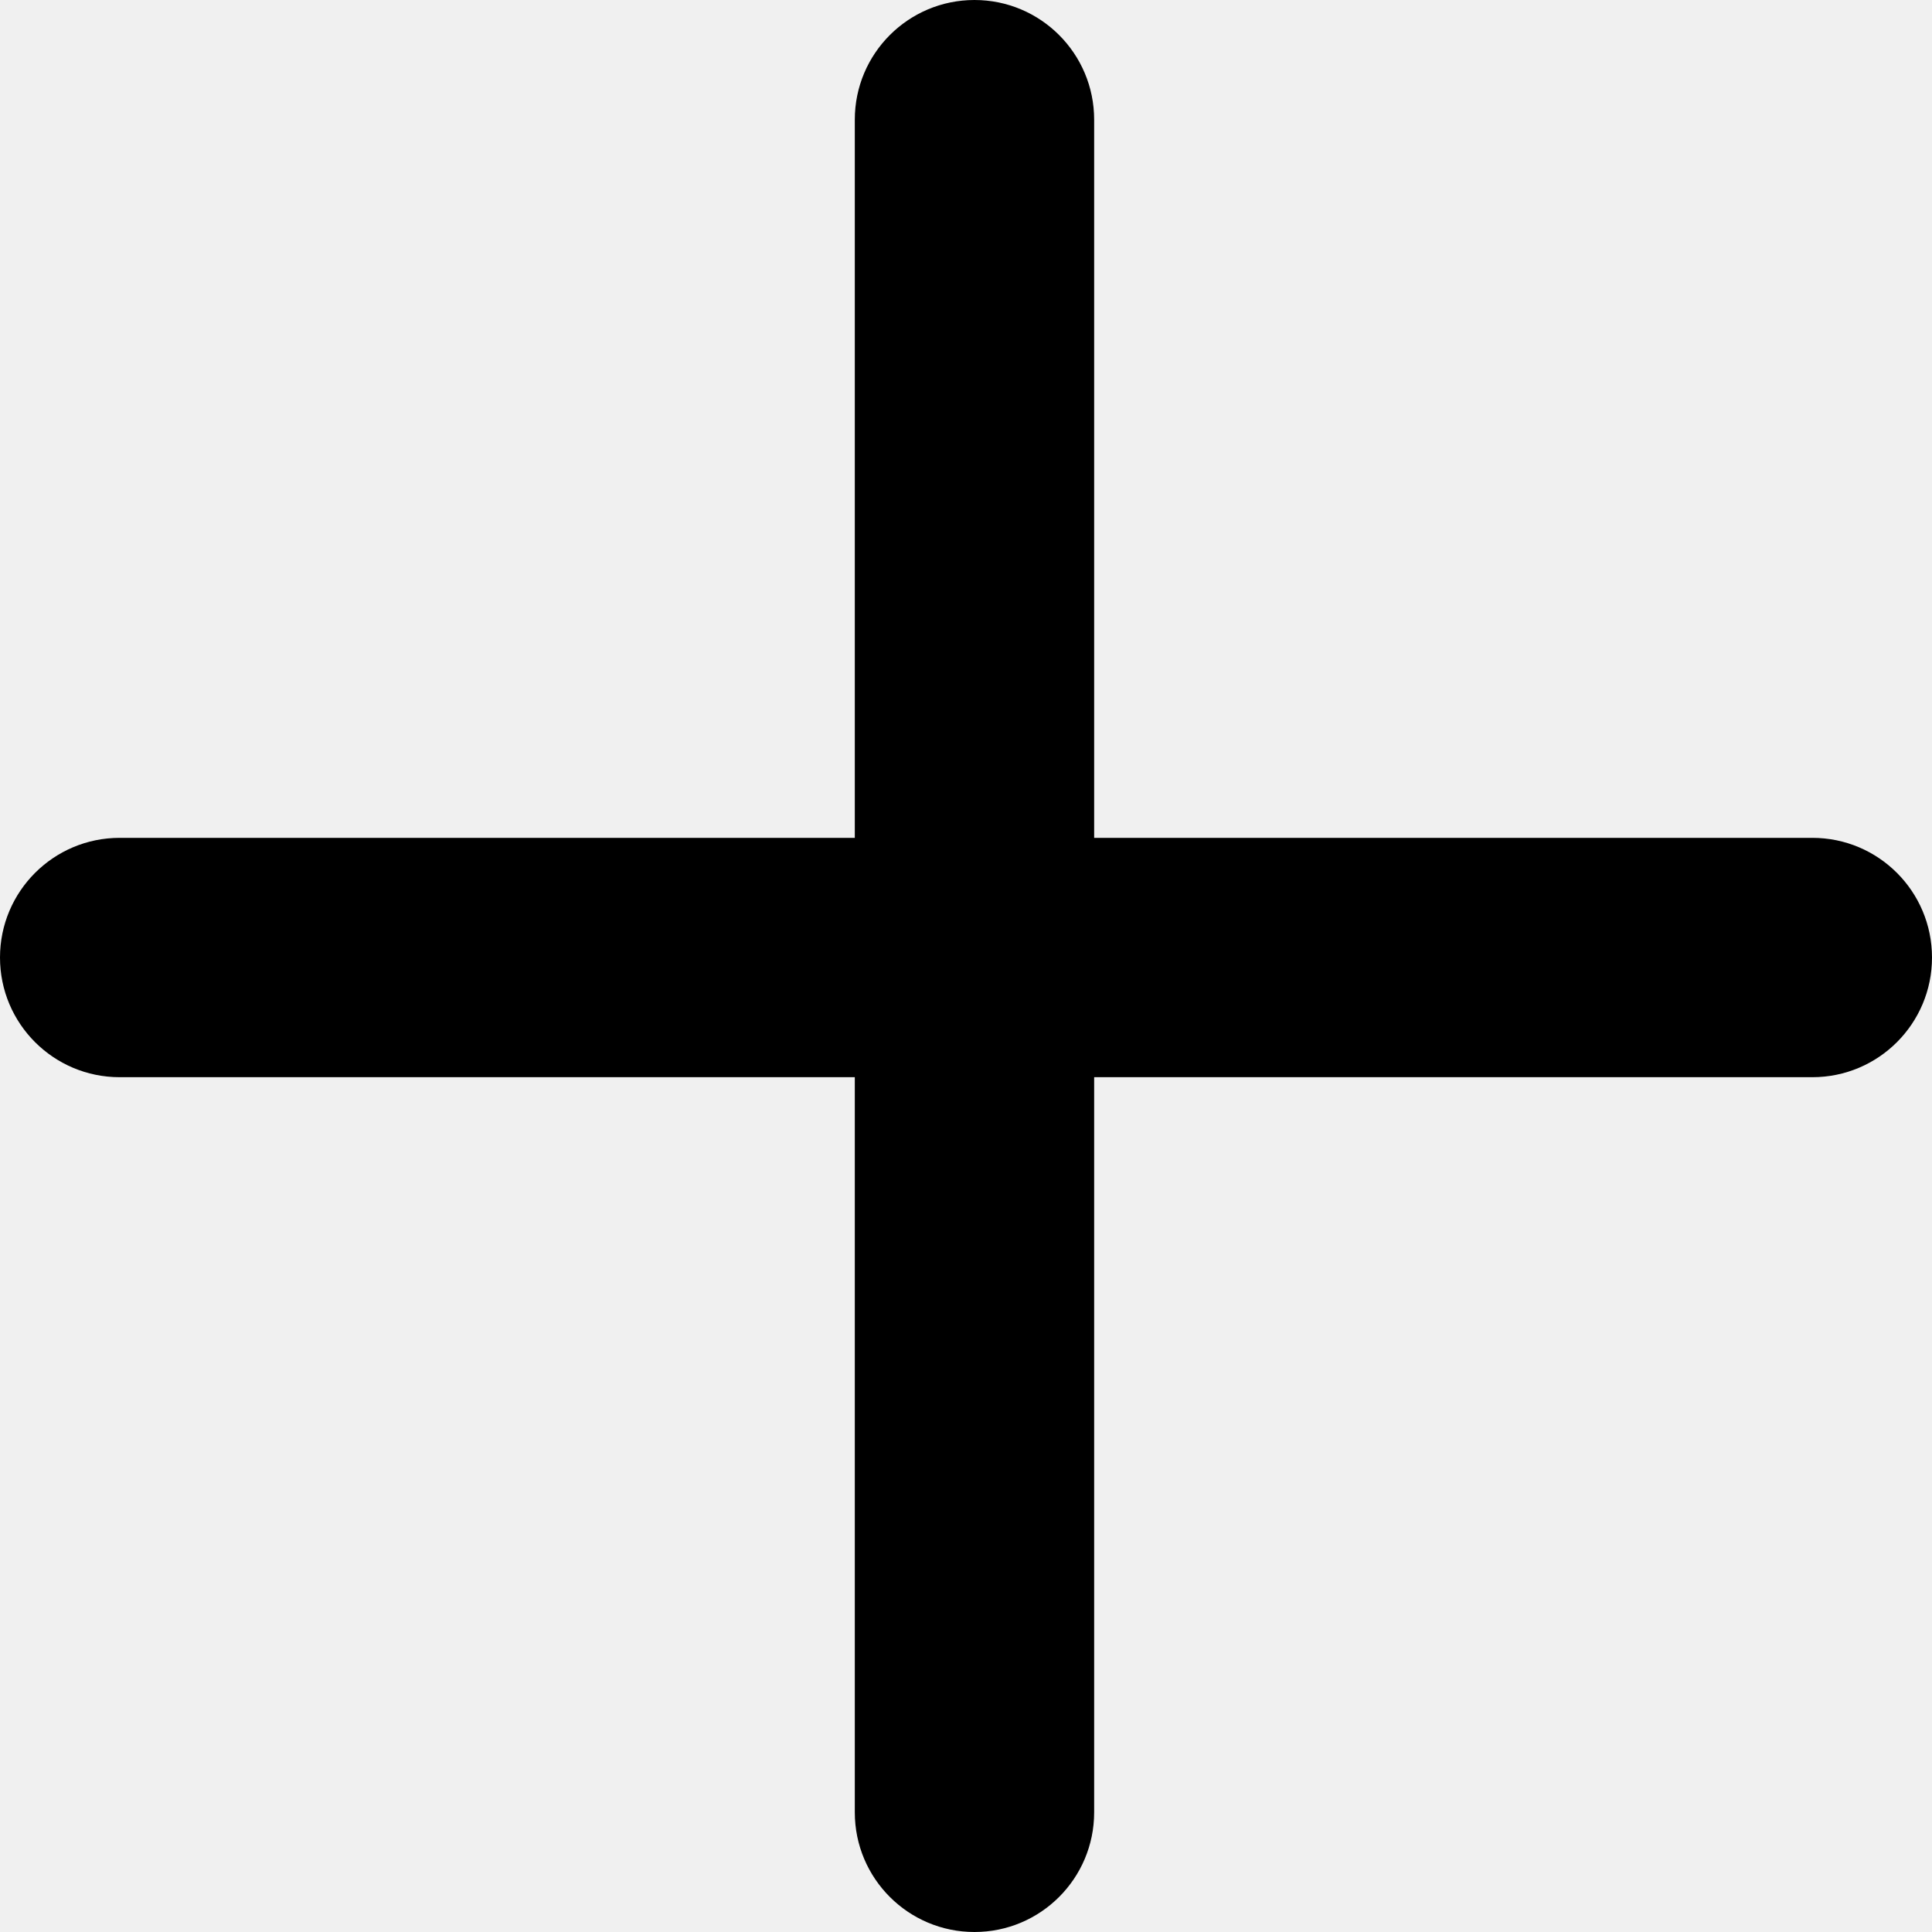
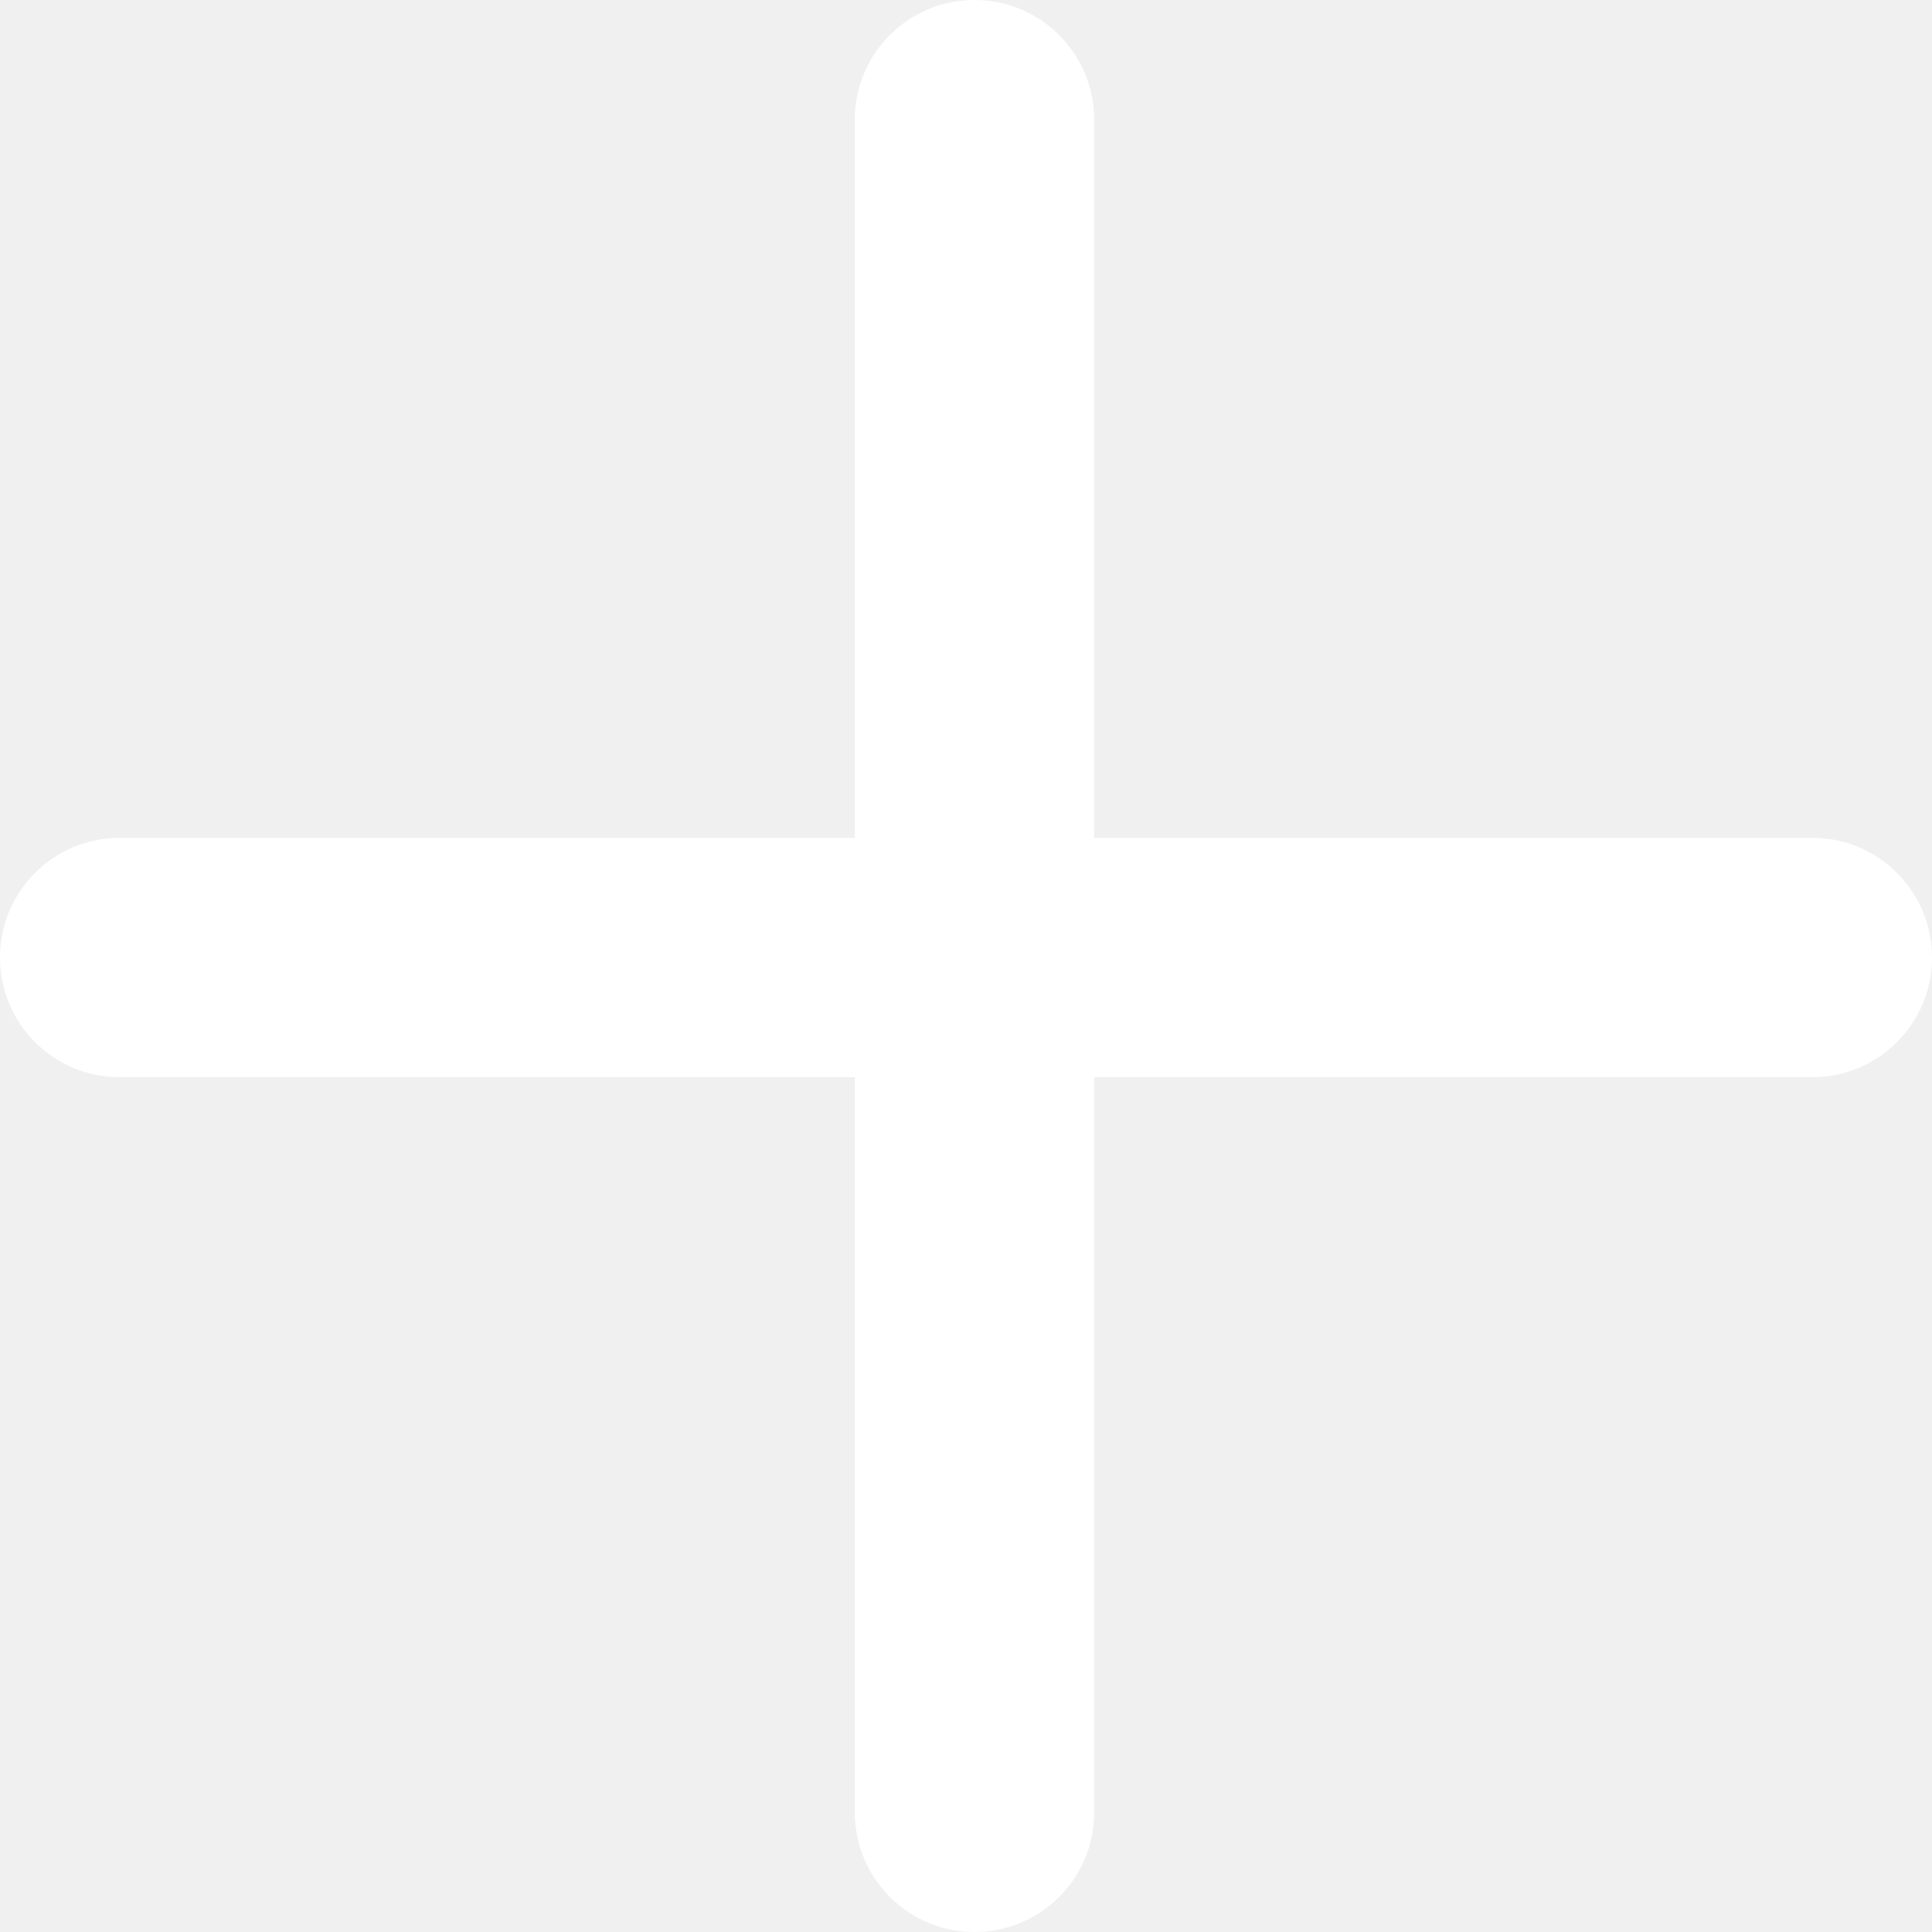
<svg xmlns="http://www.w3.org/2000/svg" width="18" height="18" viewBox="0 0 18 18" fill="none">
-   <path fill-rule="evenodd" clip-rule="evenodd" d="M10.194 1.115C10.194 0.499 9.695 0 9.079 0C8.463 0 7.964 0.499 7.964 1.115L7.964 7.806L1.115 7.806C0.499 7.806 0 8.305 0 8.921C0 9.537 0.499 10.036 1.115 10.036H7.964L7.964 16.885C7.964 17.501 8.463 18 9.079 18C9.695 18 10.194 17.501 10.194 16.885L10.194 10.036H16.885C17.501 10.036 18 9.537 18 8.921C18 8.305 17.501 7.806 16.885 7.806L10.194 7.806L10.194 1.115Z" fill="black" />
+   <path fill-rule="evenodd" clip-rule="evenodd" d="M10.194 1.115C10.194 0.499 9.695 0 9.079 0C8.463 0 7.964 0.499 7.964 1.115L7.964 7.806L1.115 7.806C0.499 7.806 0 8.305 0 8.921C0 9.537 0.499 10.036 1.115 10.036H7.964L7.964 16.885C7.964 17.501 8.463 18 9.079 18C9.695 18 10.194 17.501 10.194 16.885L10.194 10.036H16.885C17.501 10.036 18 9.537 18 8.921C18 8.305 17.501 7.806 16.885 7.806L10.194 7.806L10.194 1.115Z" fill="#fff" />
</svg>
